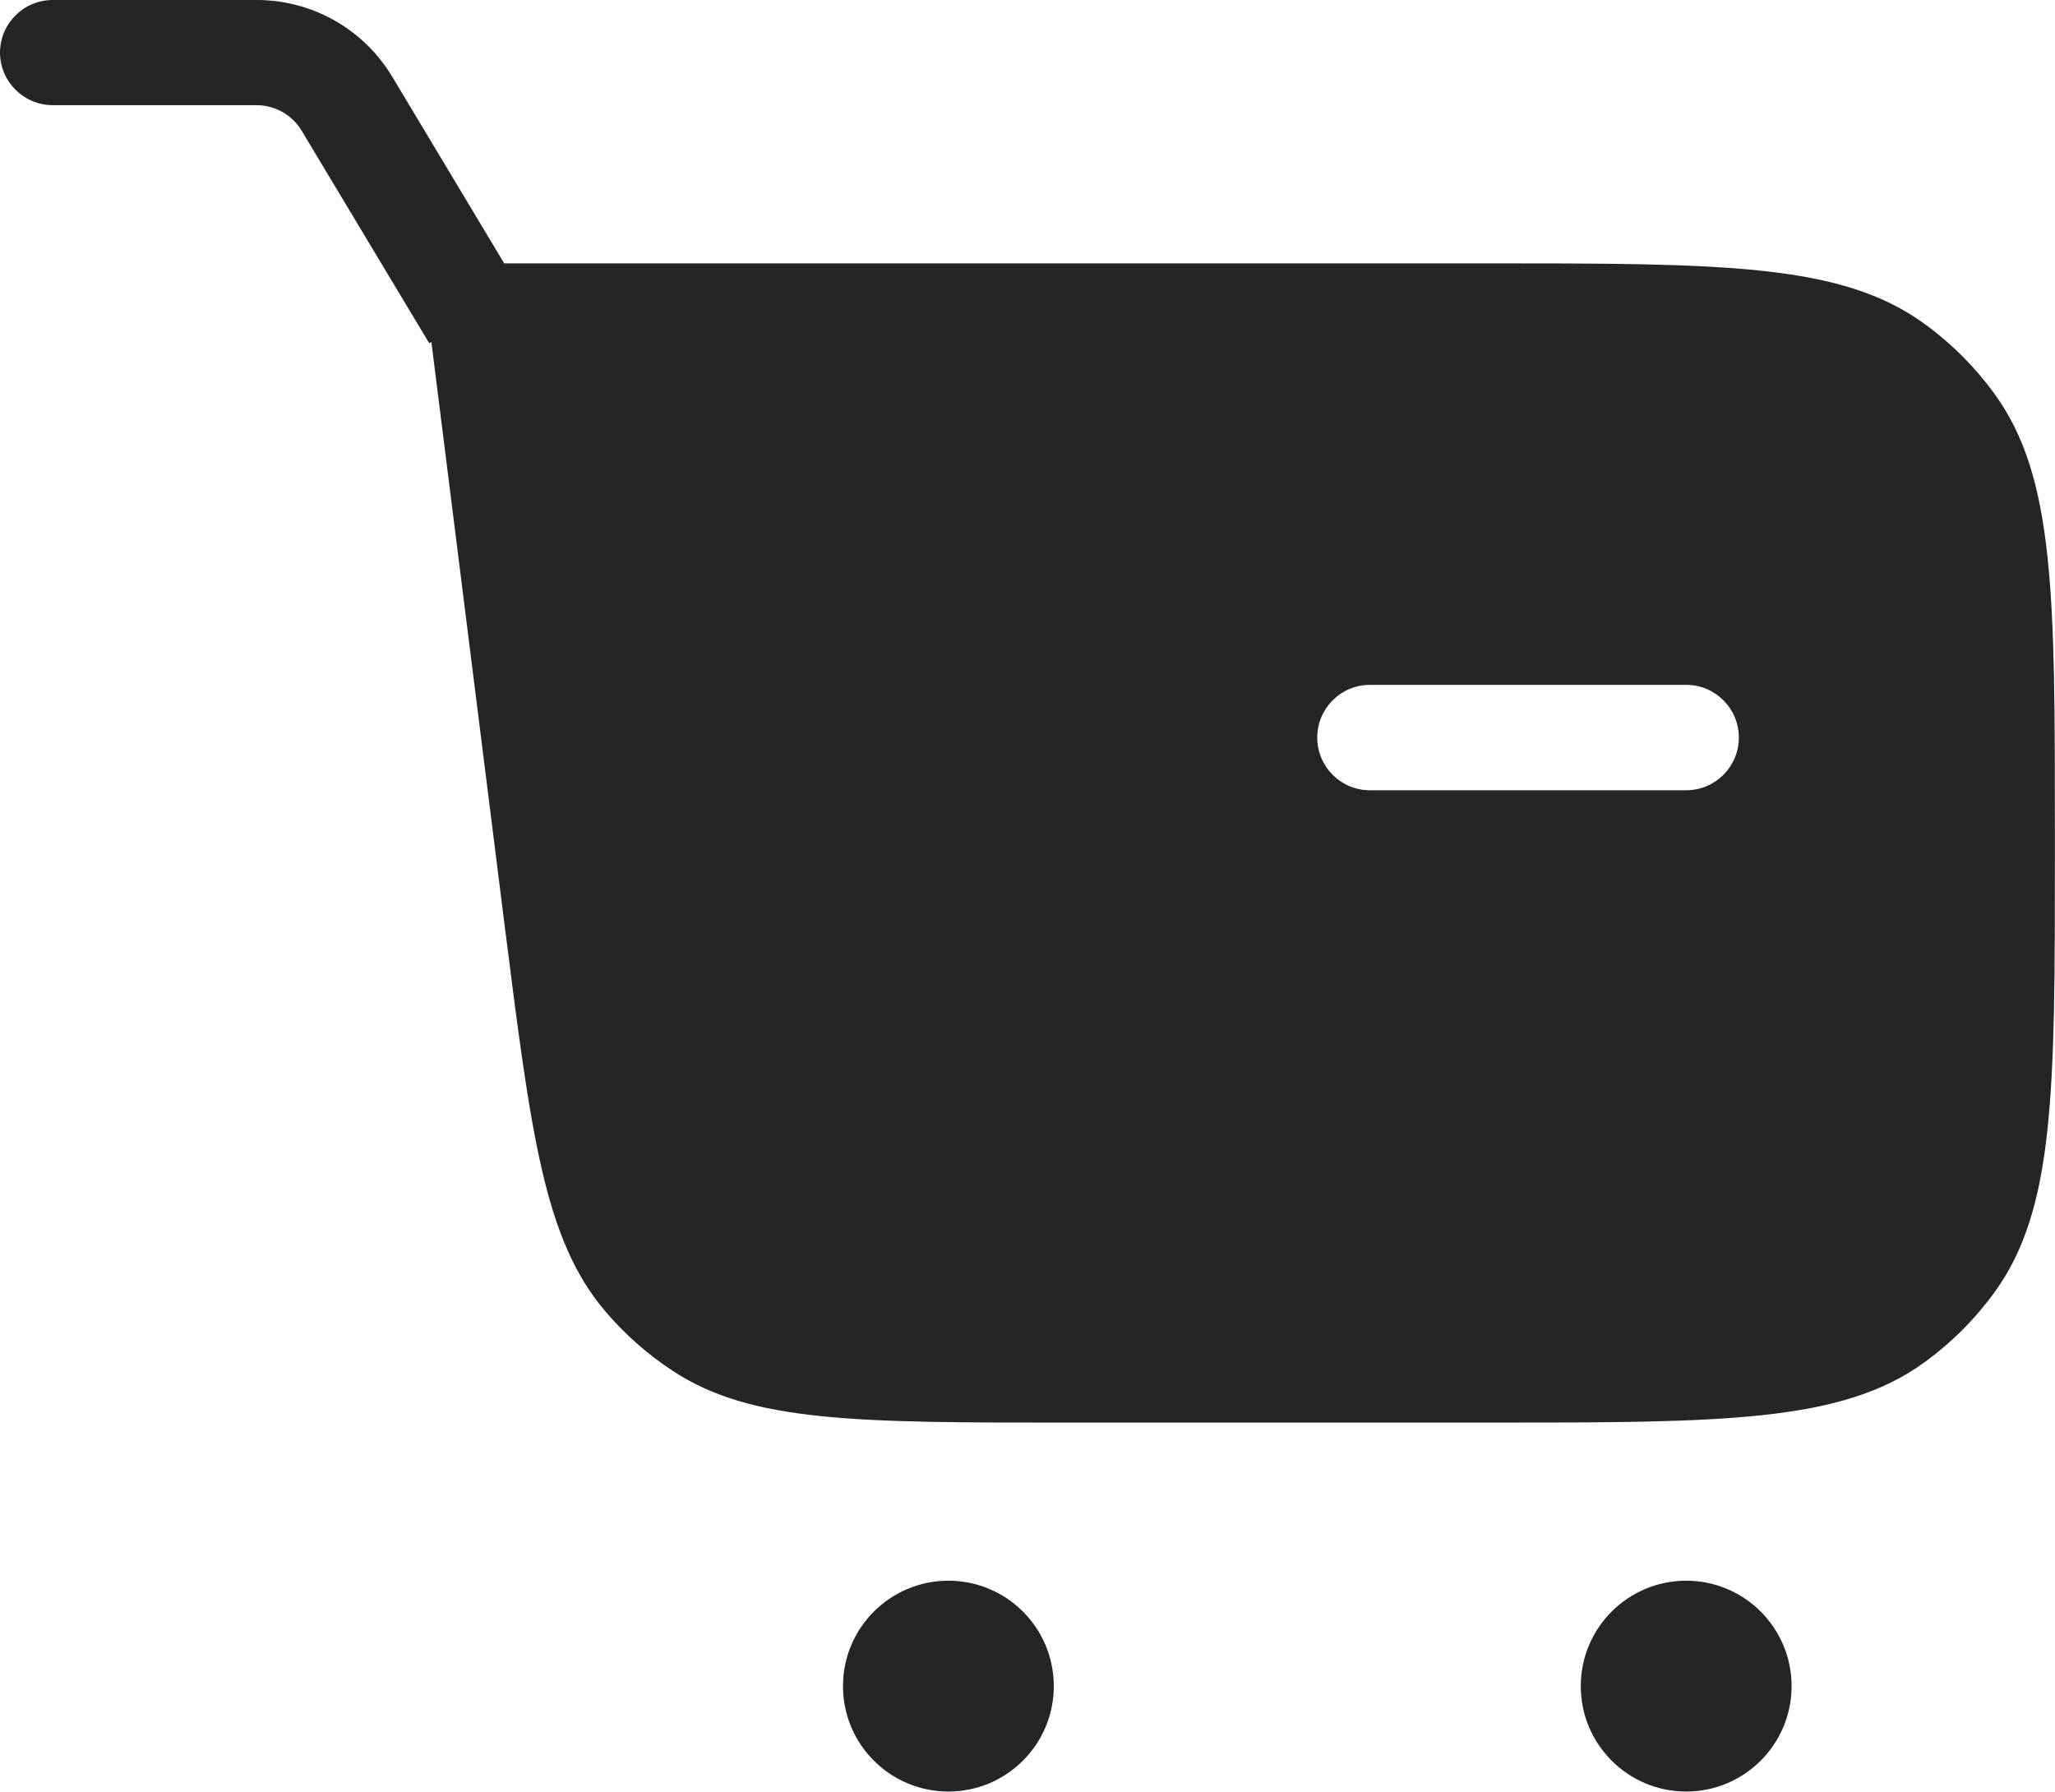
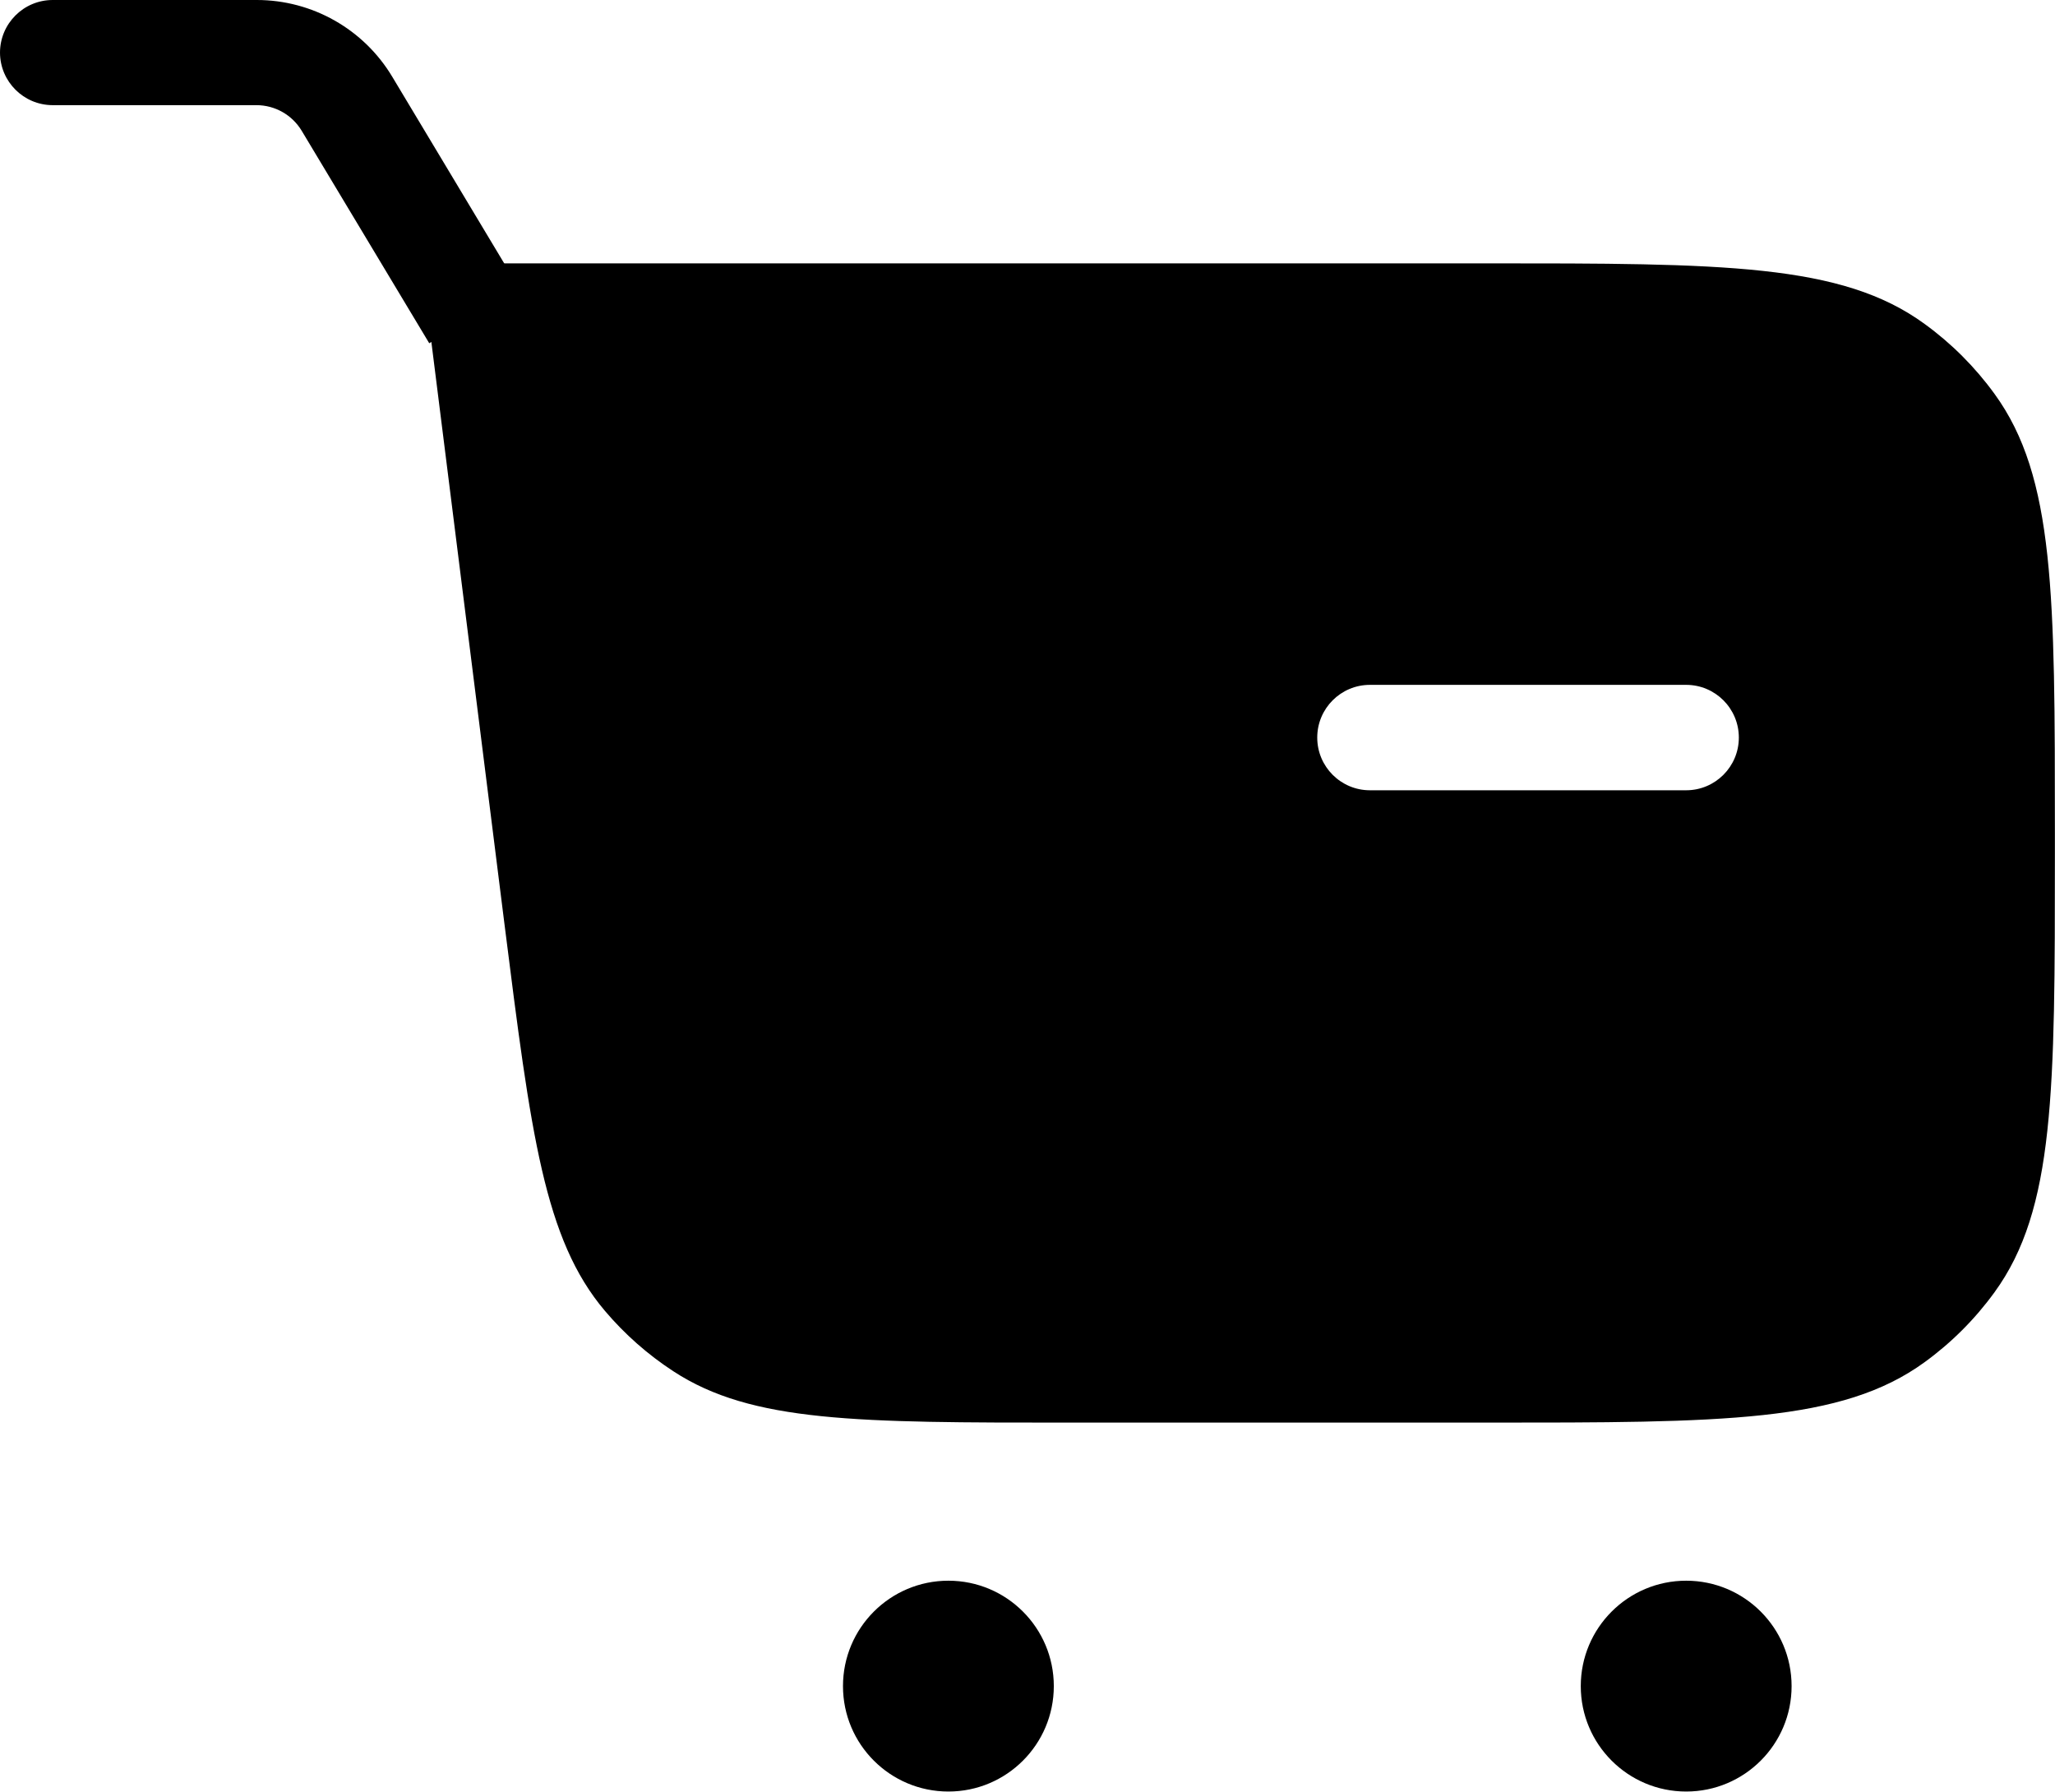
<svg xmlns="http://www.w3.org/2000/svg" id="CartIcon" width="39.282" height="34.244" viewBox="0 0 39.282 34.244">
  <defs>
    <style>
      .cls-1, .cls-2 {
-         fill: #222628;
+ 
      }

      .cls-1 {
        fill-rule: evenodd;
      }
    </style>
  </defs>
  <g id="Group_8102" data-name="Group 8102" transform="translate(0 0)">
    <path id="Path_7077" style="fill-rule: evenodd" data-name="Path 7077" class="cls-1" d="M423.5,137.507a1.008,1.008,0,0,1,1.007-1.007h3.9a3.019,3.019,0,0,1,2.591,1.467l2.435,4.059-1.728,1.035L429.267,139a1.01,1.01,0,0,0-.864-.49h-3.9A1.008,1.008,0,0,1,423.5,137.507Z" transform="translate(-423.5 -136.5)" />
    <path id="Path_7078" data-name="Path 7078" class="cls-2" d="M442.529,153.514a2.015,2.015,0,1,1-2.015-2.014A2.015,2.015,0,0,1,442.529,153.514Z" transform="translate(-408.282 -121.285)" />
    <path id="Path_7079" data-name="Path 7079" class="cls-2" d="M435.529,153.514a2.015,2.015,0,1,1-2.014-2.014A2.015,2.015,0,0,1,435.529,153.514Z" transform="translate(-415.385 -121.285)" />
    <path id="Path_7080" style="fill-rule: evenodd" data-name="Path 7080" class="cls-1" d="M447.846,139H427.5l1.587,12.637c.506,4.011.758,6.017,1.92,7.387a6.03,6.03,0,0,0,1.305,1.152c1.5.983,3.528.983,7.568.983h7.965c4.533,0,6.8,0,8.386-1.154a6.016,6.016,0,0,0,1.338-1.338c1.154-1.587,1.154-3.854,1.154-8.386v-.4c0-4.533,0-6.8-1.154-8.386a6.014,6.014,0,0,0-1.338-1.338C454.645,139,452.379,139,447.846,139Zm3.828,10.072a1.007,1.007,0,1,0,0-2.015H445.63a1.007,1.007,0,0,0,0,2.015Z" transform="translate(-419.443 -133.966)" />
  </g>
</svg>
